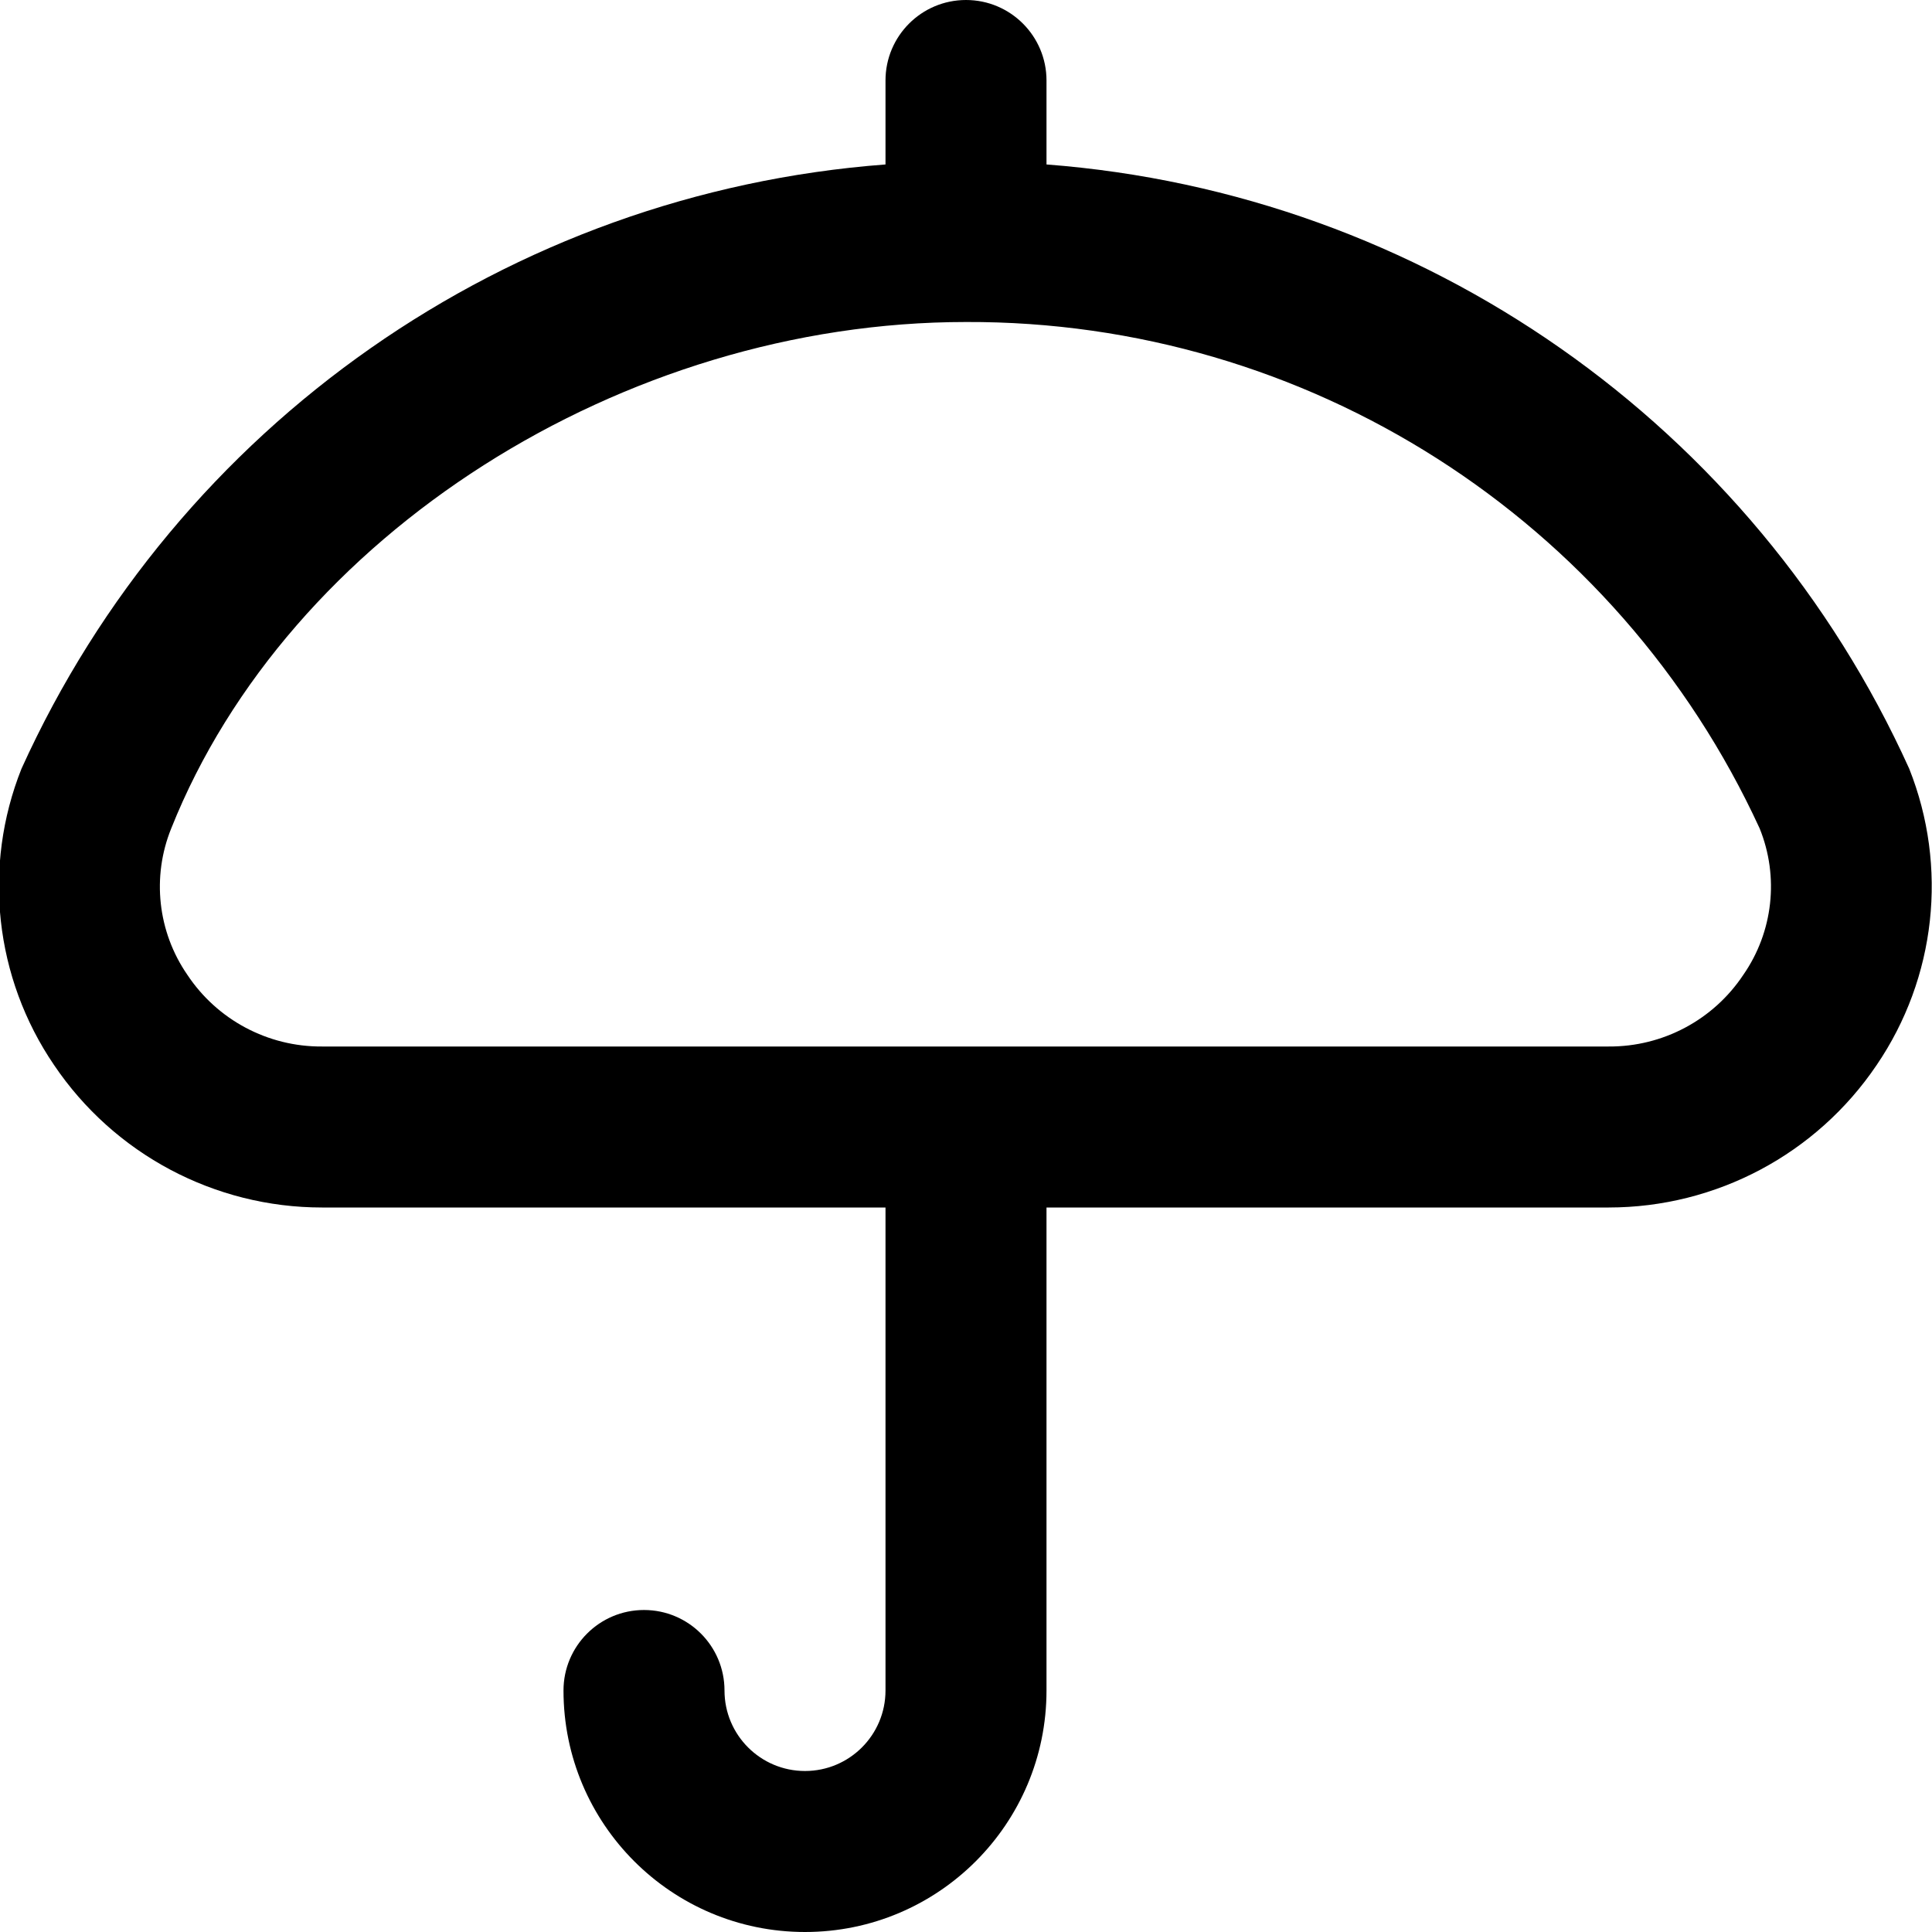
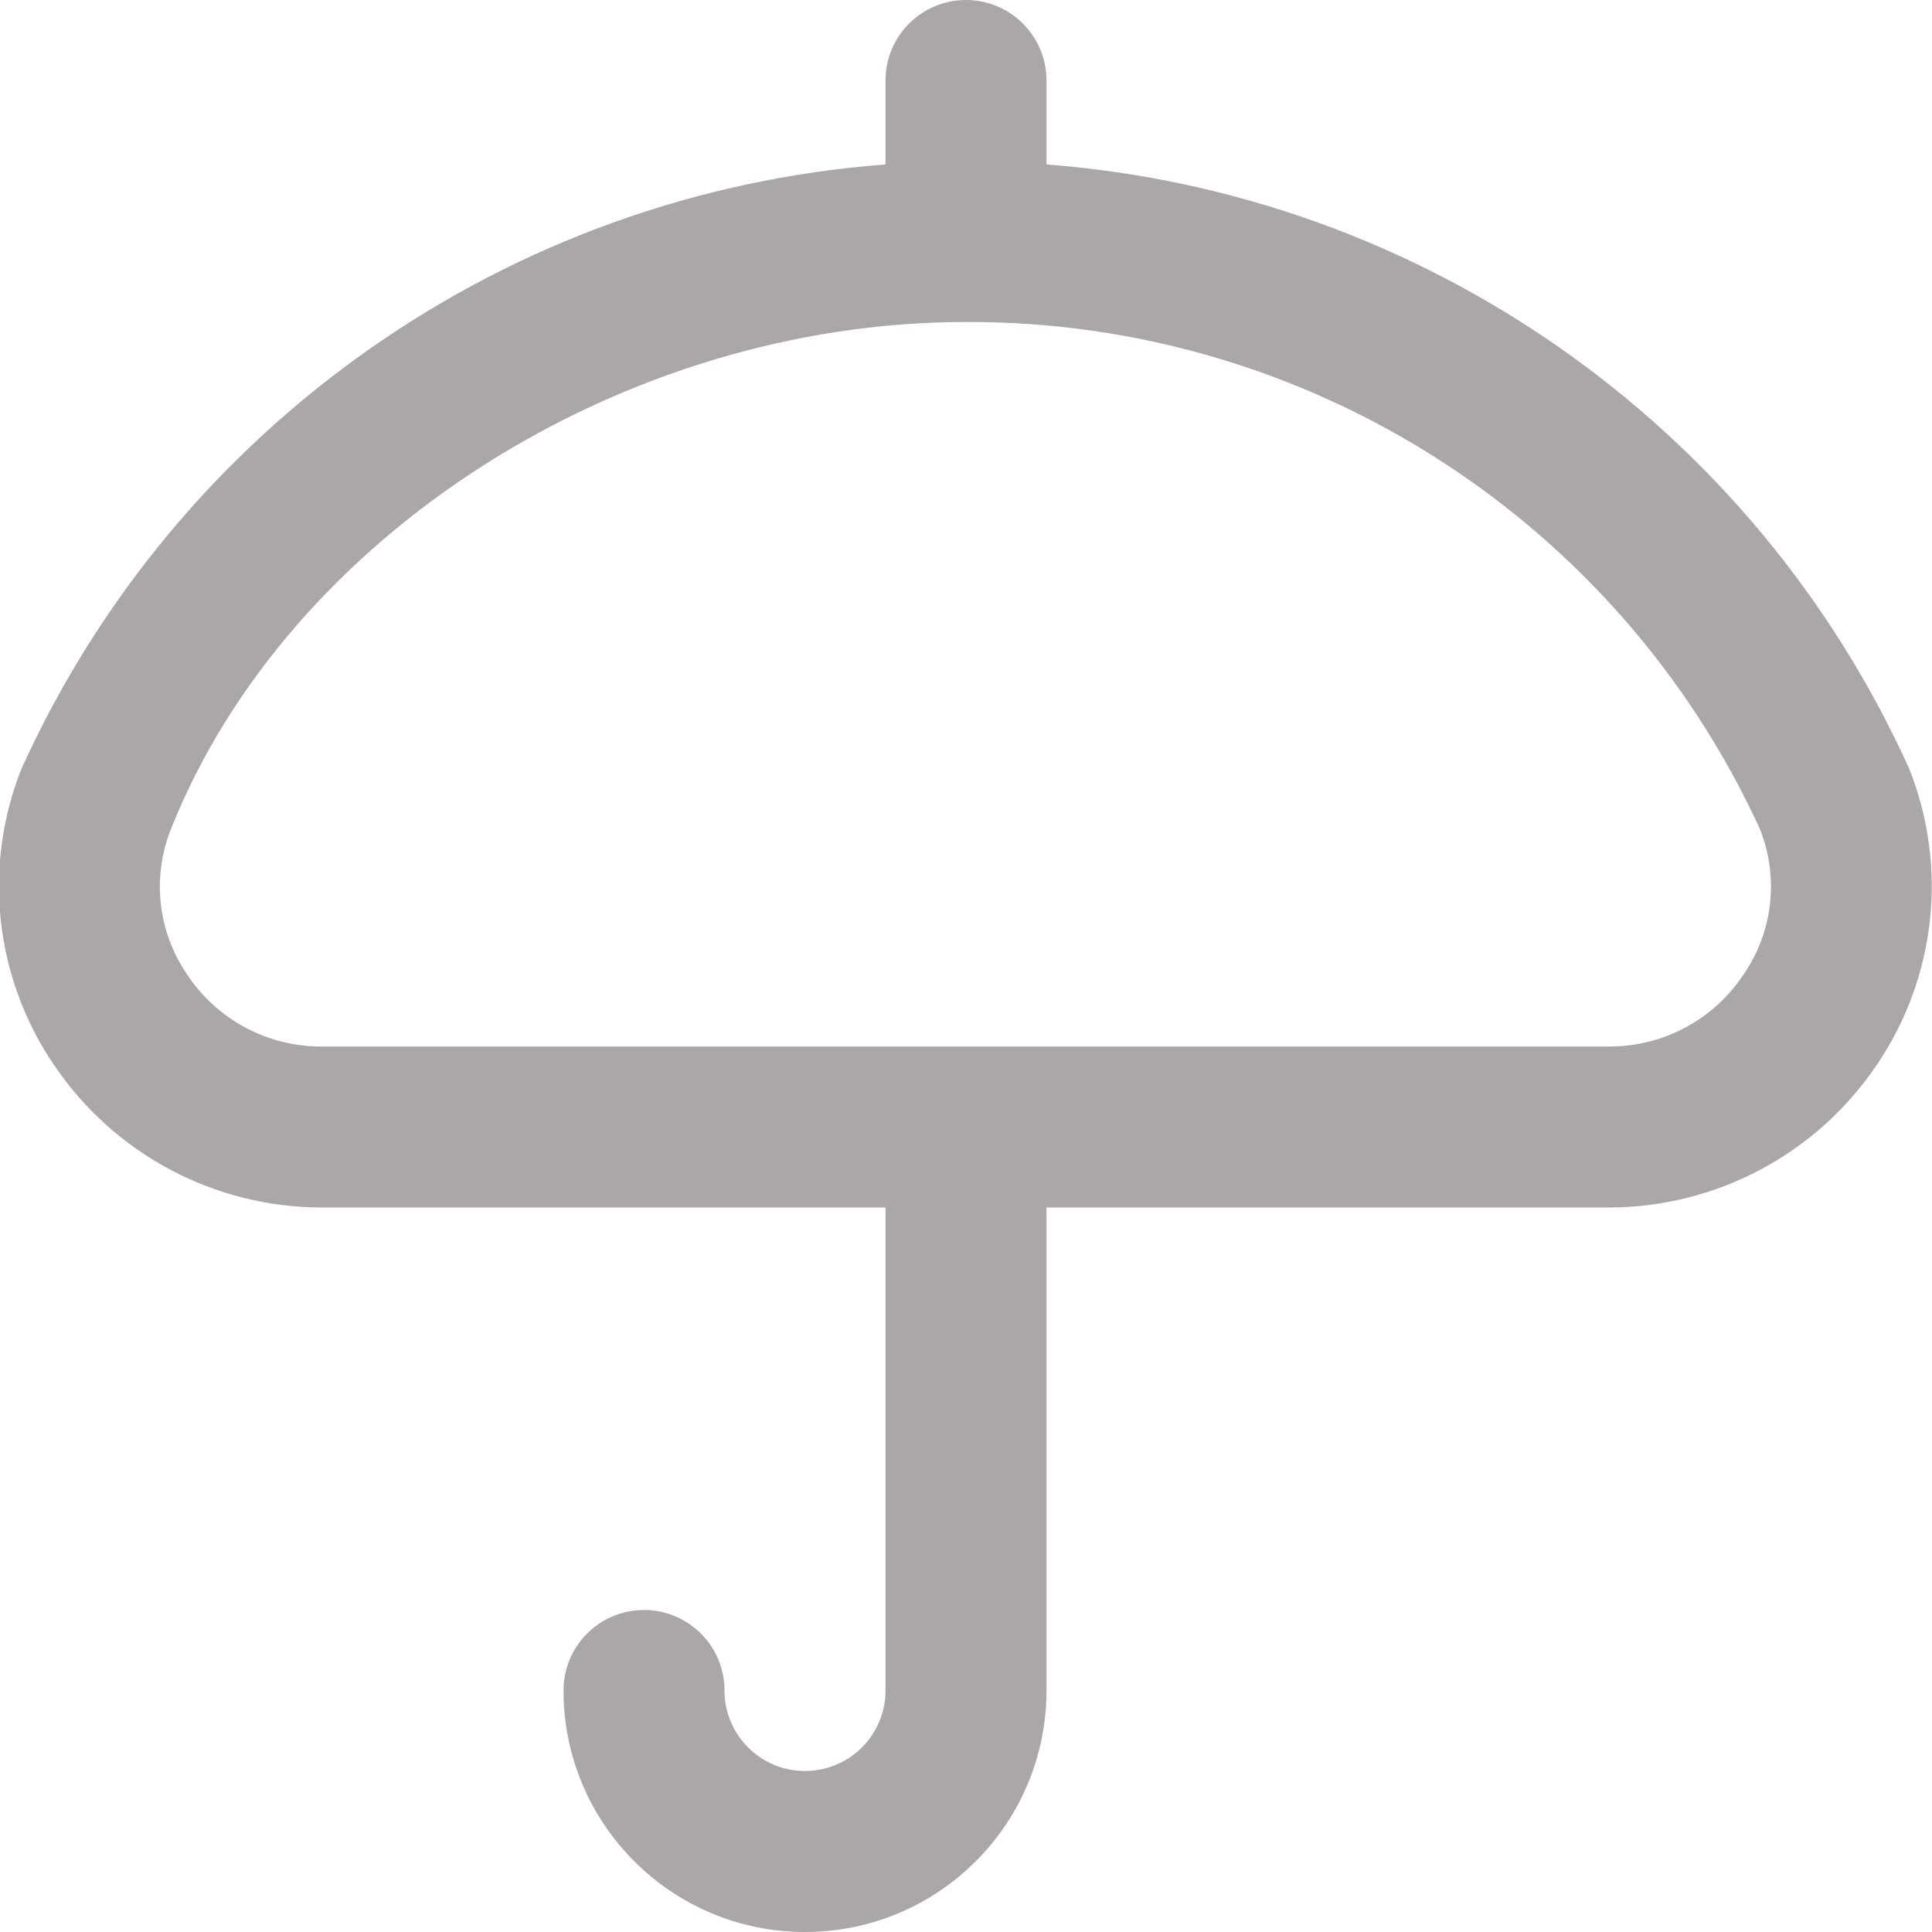
- <svg xmlns="http://www.w3.org/2000/svg" id="Layer_1" height="512" viewBox="0 0 24 24" width="512" data-name="Layer 1">
+ <svg xmlns="http://www.w3.org/2000/svg" id="Layer_1" height="16" viewBox="0 0 24 24" width="16" data-name="Layer 1" fill="#ACA7A7">
  <path d="m23.717 9.549a12.834 12.834 0 0 0 -10.717-7.506v-1.043a1 1 0 0 0 -2 0v1.043a12.843 12.843 0 0 0 -10.733 7.506 3.945 3.945 0 0 0 .405 3.682 4.015 4.015 0 0 0 3.328 1.769h7v6a1 1 0 0 1 -2 0 1 1 0 0 0 -2 0 3 3 0 0 0 6 0v-6h6.983a4.017 4.017 0 0 0 3.329-1.769 3.948 3.948 0 0 0 .405-3.682zm-2.061 2.561a1.993 1.993 0 0 1 -1.673.89h-15.983a1.992 1.992 0 0 1 -1.673-.891 1.927 1.927 0 0 1 -.2-1.818c1.454-3.645 5.607-6.291 9.873-6.291a10.809 10.809 0 0 1 9.859 6.291 1.923 1.923 0 0 1 -.203 1.819z" />
</svg>
